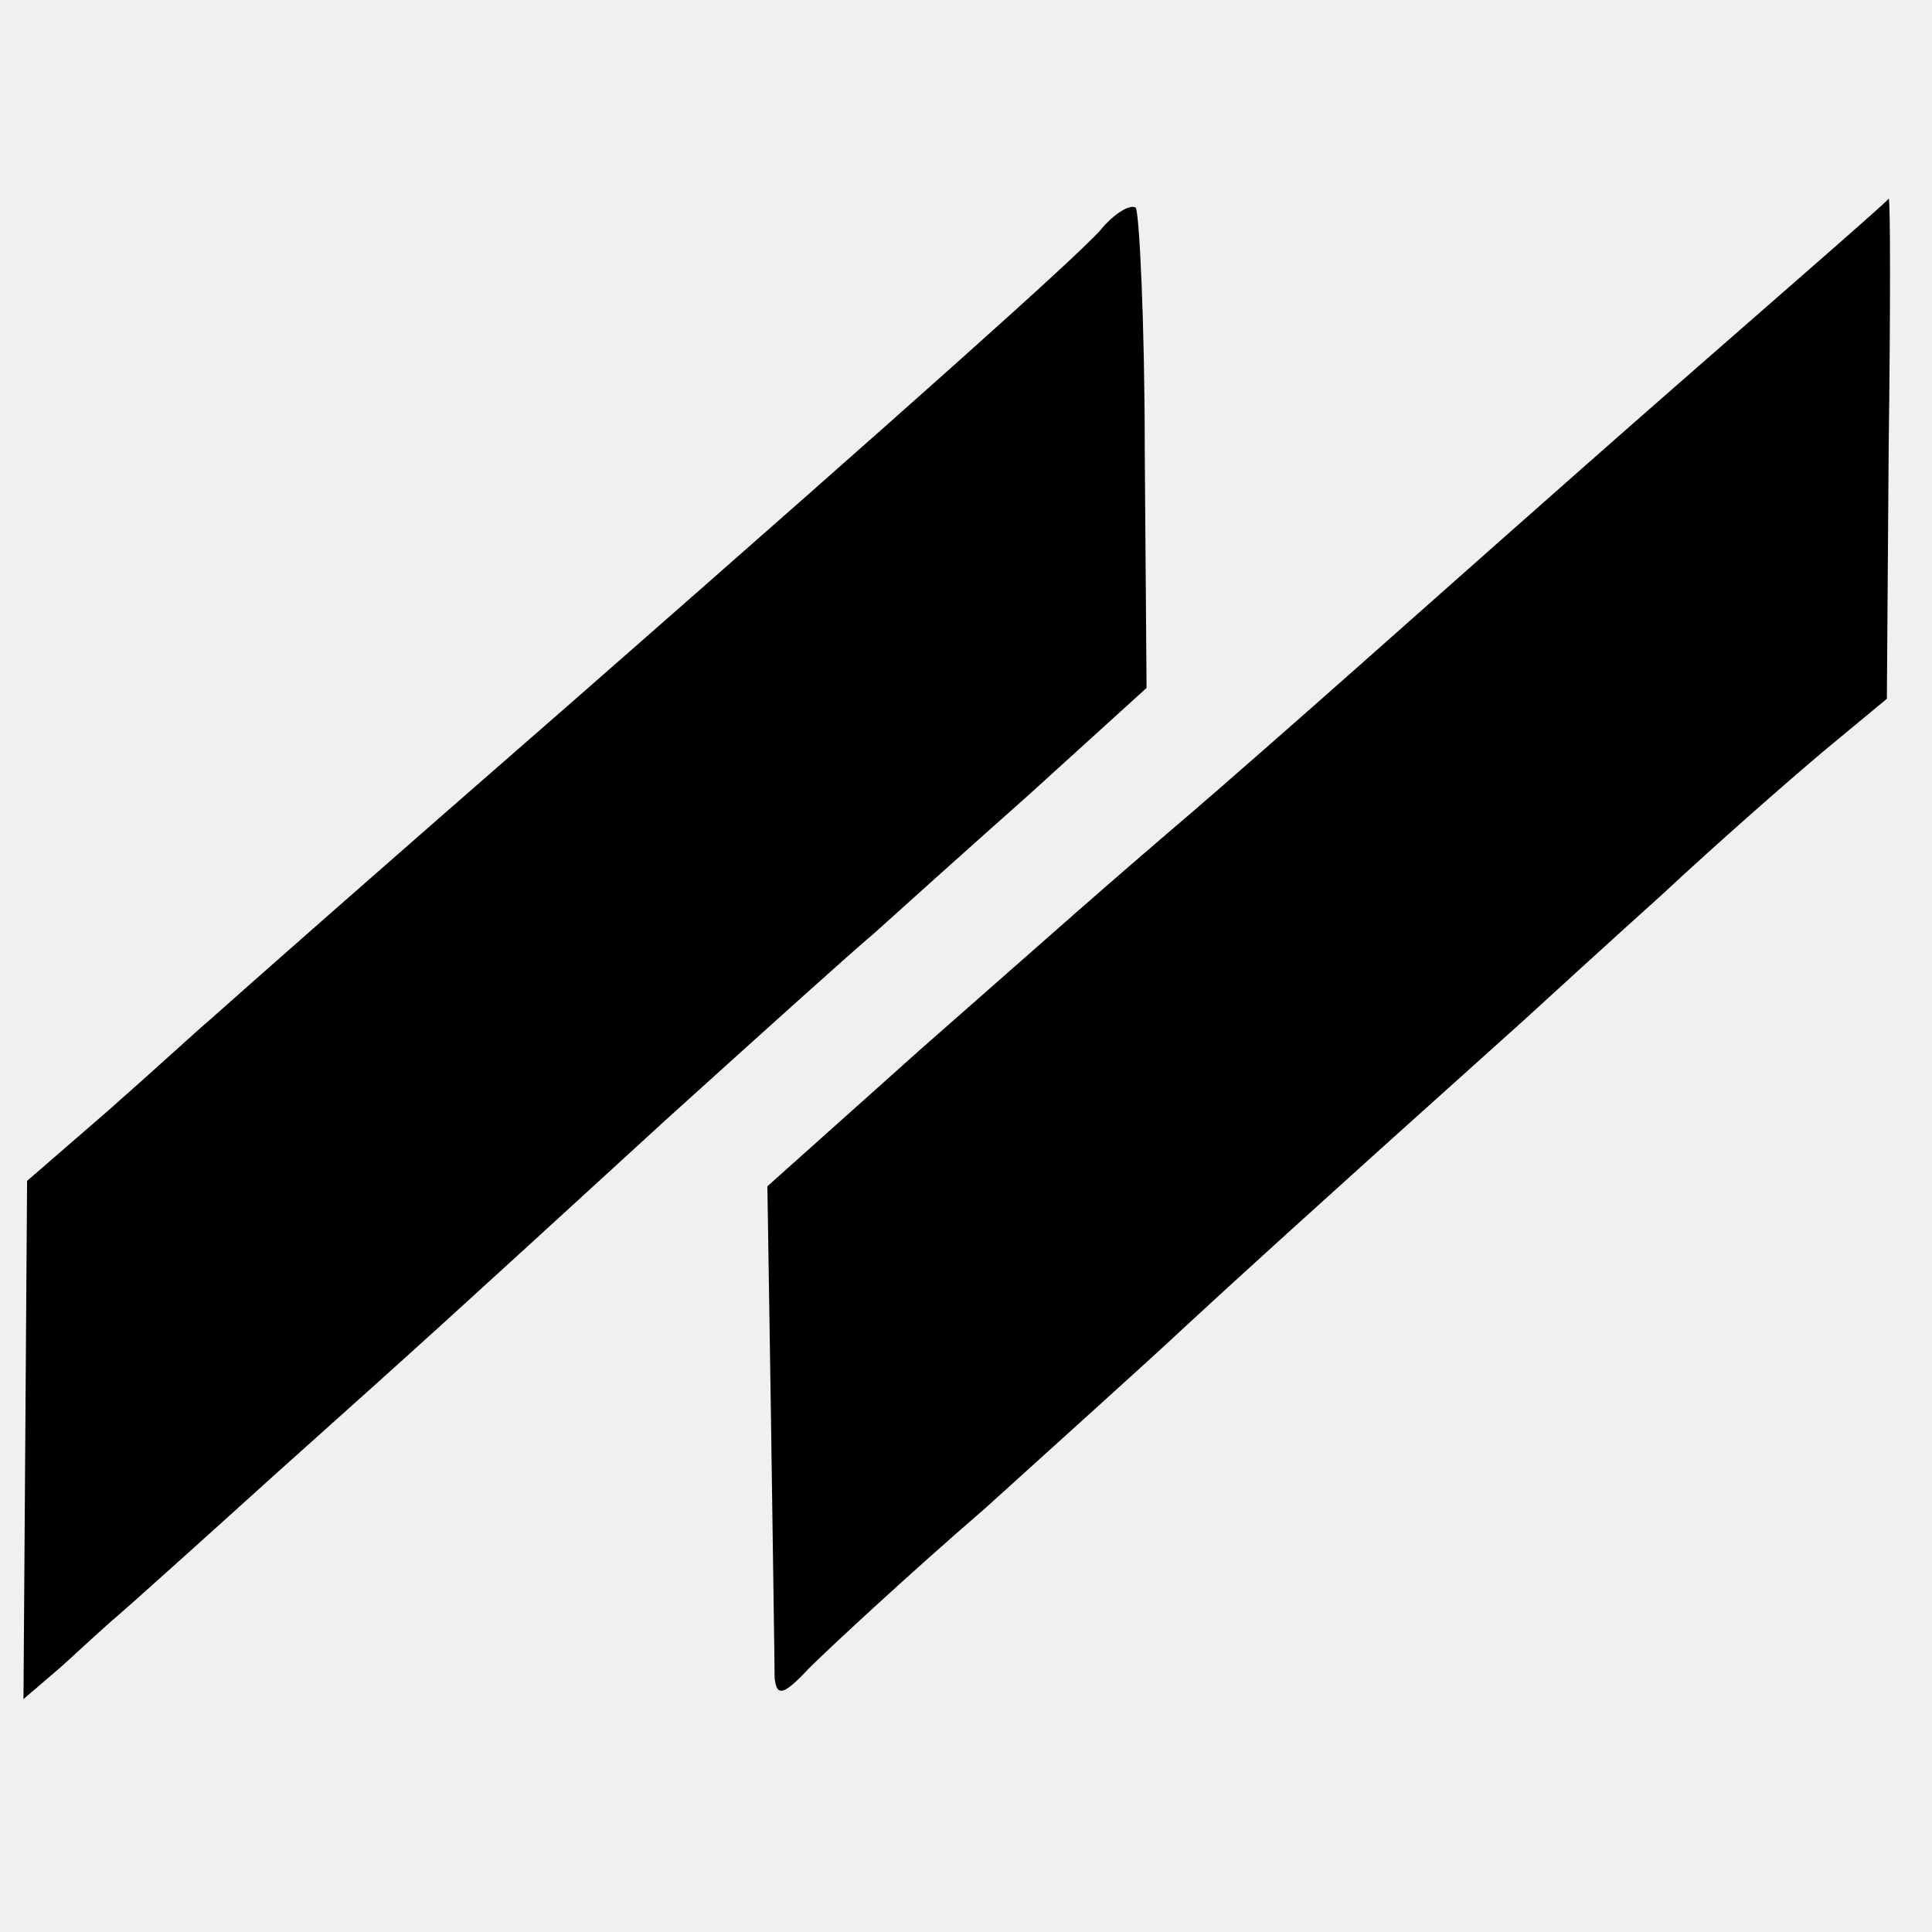
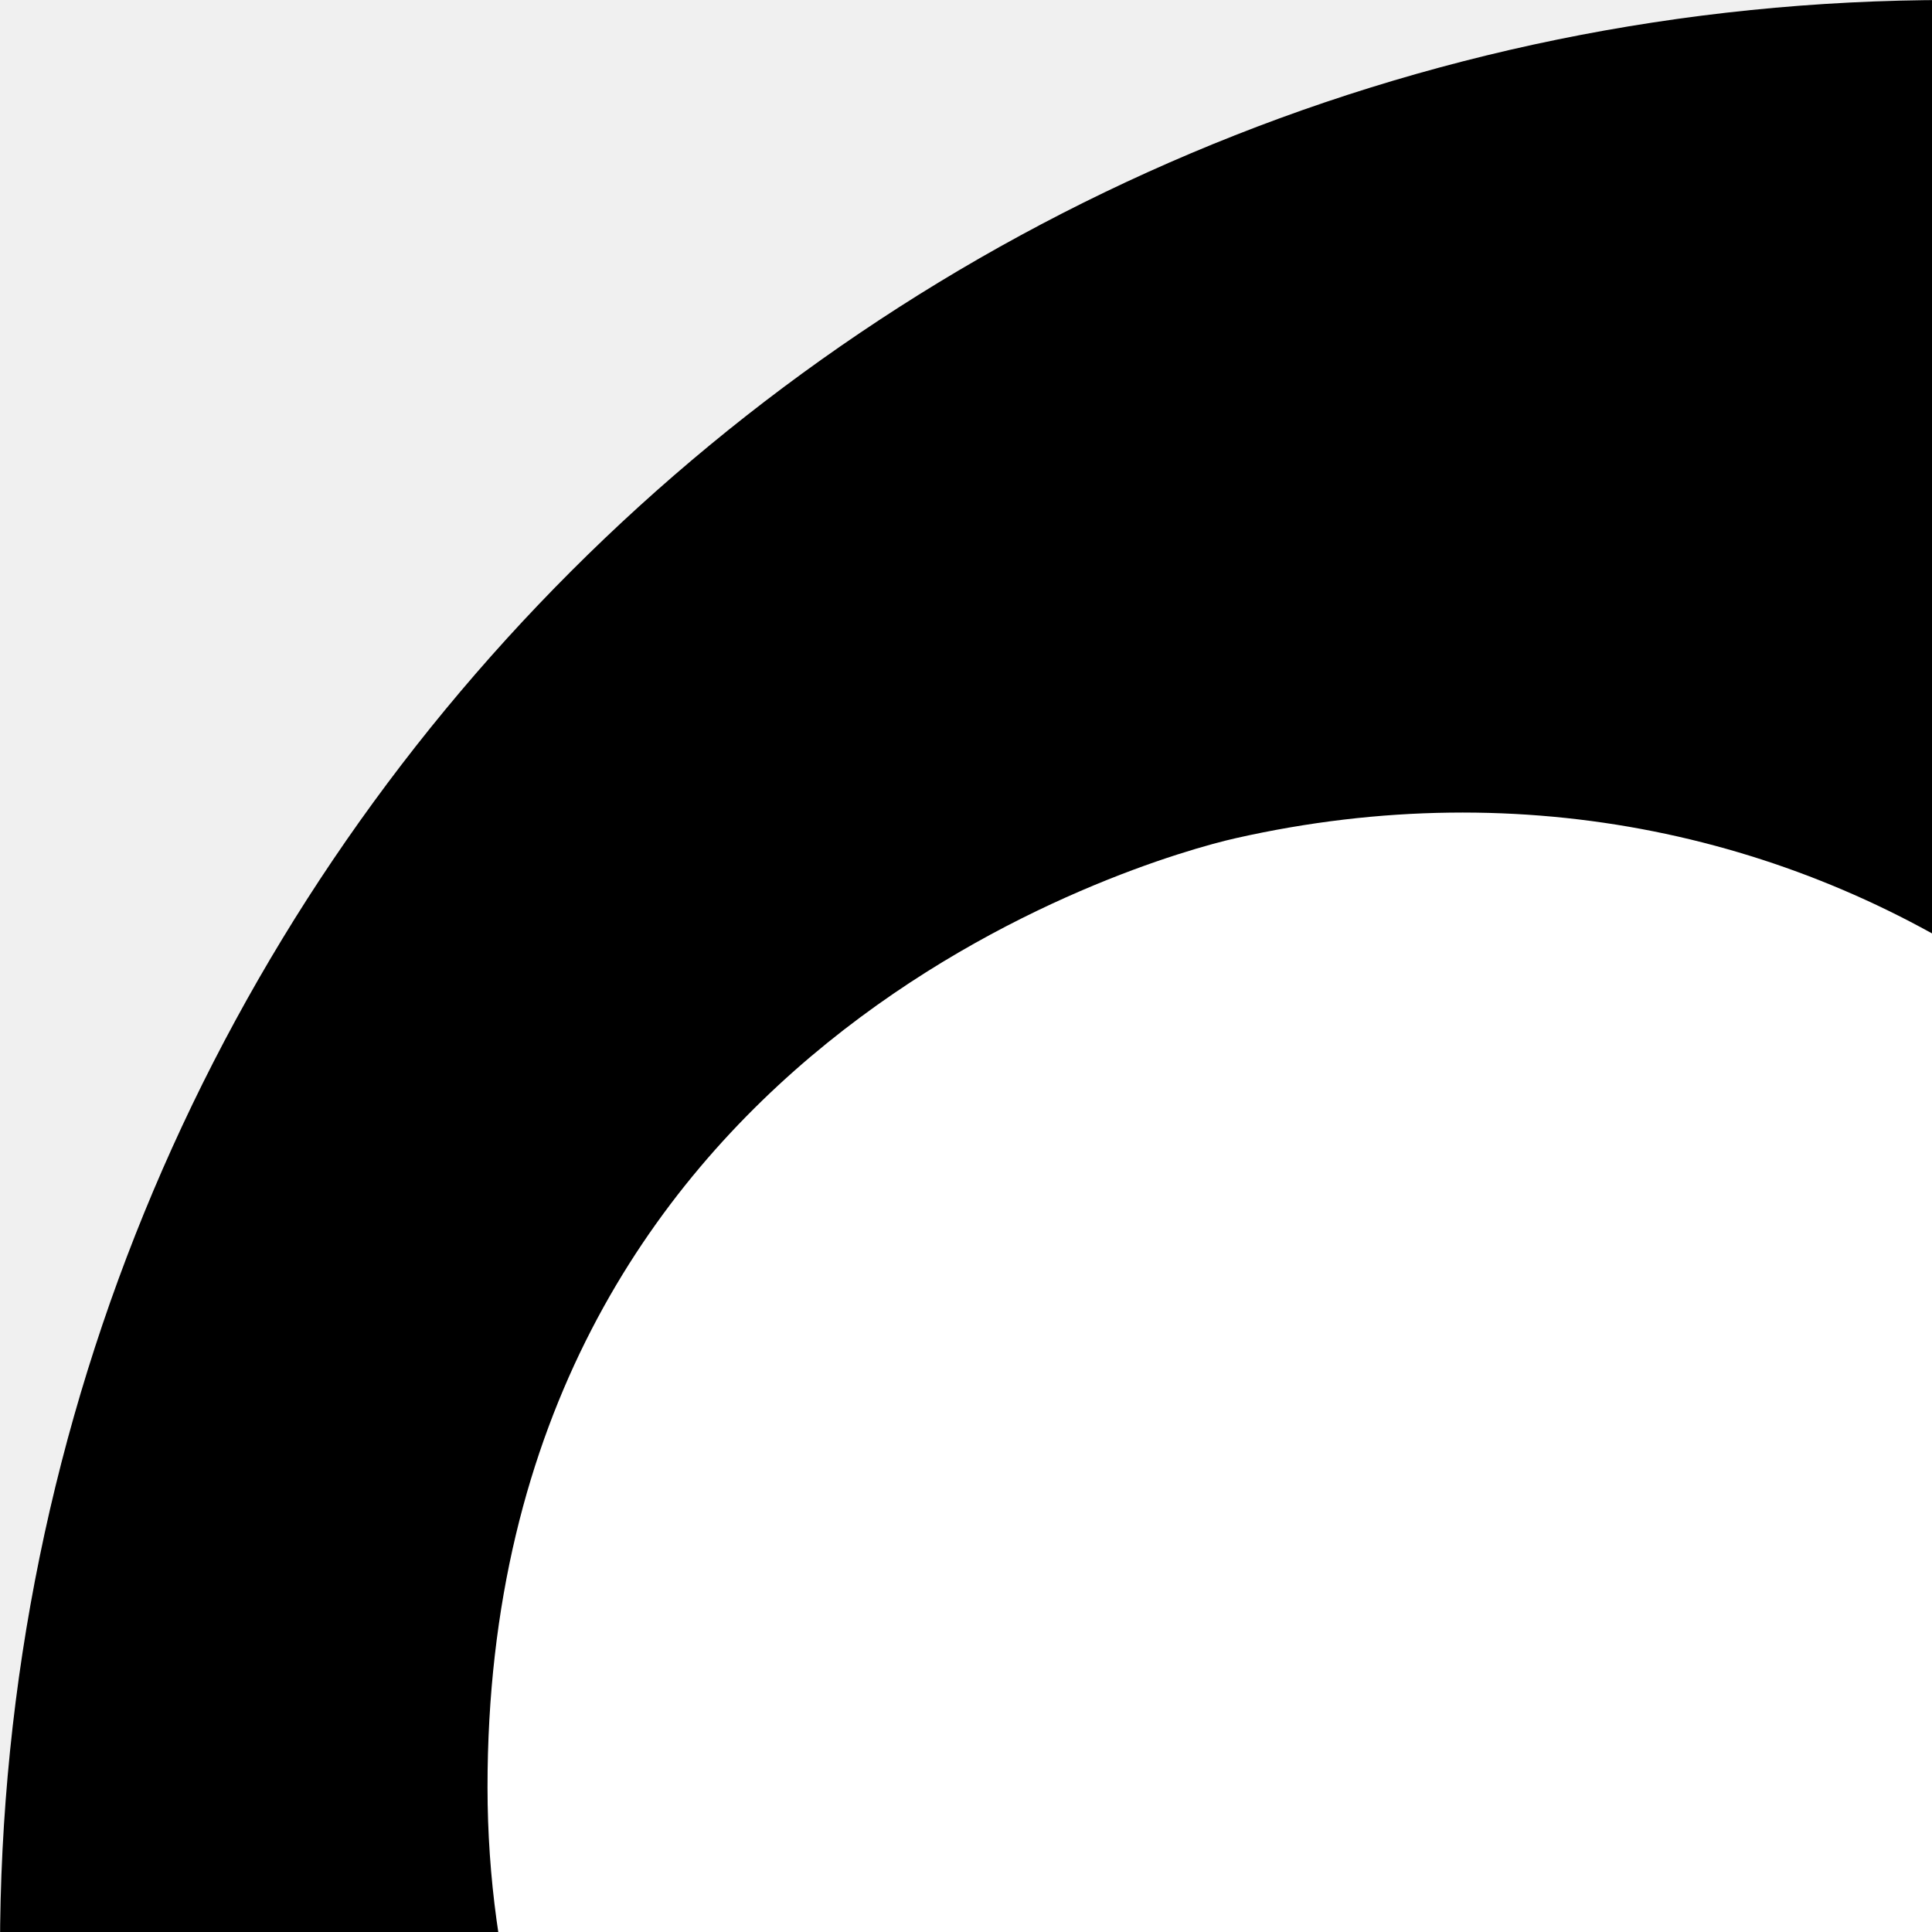
- <svg xmlns="http://www.w3.org/2000/svg" version="1.0" width="107pt" height="107pt" viewBox="0 0 107 107" preserveAspectRatio="xMidYMid meet">
-   <g transform="translate(0,107) scale(0.1,-0.1)" fill="#000000" stroke="none">
-     <path d="M609 942 c-17 -18 -95 -88 -289 -258 -117 -102 -177 -155 -204 -179 -6 -5 -31 -28 -56 -50 l-45 -39 -1 -144 -1 -143 21 18 c11 10 25 23 31 28 7 6 46 41 88 79 86 77 86 77 216 196 52 47 103 93 115 103 11 10 50 45 86 77 l65 59 -1 131 c0 71 -3 132 -5 135 -3 2 -12 -3 -20 -13z" />
-     <path d="M929 857 c-64 -56 -145 -128 -180 -159 -35 -31 -75 -66 -89 -78 -55 -47 -68 -59 -150 -131 l-85 -76 2 -129 c1 -71 2 -135 2 -143 1 -11 5 -10 19 5 10 10 54 51 98 89 43 39 92 83 109 99 26 24 63 58 189 171 12 11 47 43 77 70 30 28 70 63 89 79 l35 29 1 138 c1 77 1 139 0 139 0 -1 -53 -47 -117 -103z" />
+ <svg xmlns="http://www.w3.org/2000/svg" id="SvgjsSvg1001" width="107pt" height="107pt" version="1.1">
+   <circle id="SvgjsCircle1015" r="144" cx="144" cy="144" transform="matrix(1,0,0,1,0,0)" fill="#000000" />
+   <defs id="SvgjsDefs1002" />
+   <g id="SvgjsG1008" transform="matrix(0.75,0,0,0.75,36.00016,36.00031)">
+     <svg viewBox="0 0 576 512" width="288" height="288">
+       <path d="M575.81 217.98C572.64 157.41 518.28 112 457.63 112h-9.37c-52.82 0-104.25-16.25-147.74-46.24-41.99-28.96-96.04-41.62-153.21-28.7C129.3 41.12-.08 78.24 0 224c.04 70.95 38.68 132.8 95.99 166.01V464c0 8.84 7.16 16 16 16h16c8.84 0 16-7.16 16-16v-54.26c15.36 3.96 31.4 6.26 48 6.26 5.44 0 10.68-.73 16-1.18V464c0 8.84 7.16 16 16 16h16c8.84 0 16-7.16 16-16v-59.43c14.24-5.06 27.88-11.39 40.34-19.51C342.07 355.25 393.86 336 448.46 336c25.48 0 16.01-.31 23.05-.78l74.41 136.44c2.86 5.23 8.3 8.34 14.05 8.34 1.31 0 2.64-.16 3.95-.5 7.09-1.8 12.05-8.19 12.05-15.5 0 0 .14-240.24-.16-246.02zM463.97 248c-13.25 0-24-10.75-24-24 0-13.26 10.75-24 24-24s24 10.74 24 24c0 13.25-10.75 24-24 24zm80 153.25l-39.86-73.08c15.12-5.83 28.73-14.6 39.86-25.98v99.06z" fill="#ffffff" class="color000 svgShape" />
+     </svg>
  </g>
</svg>
